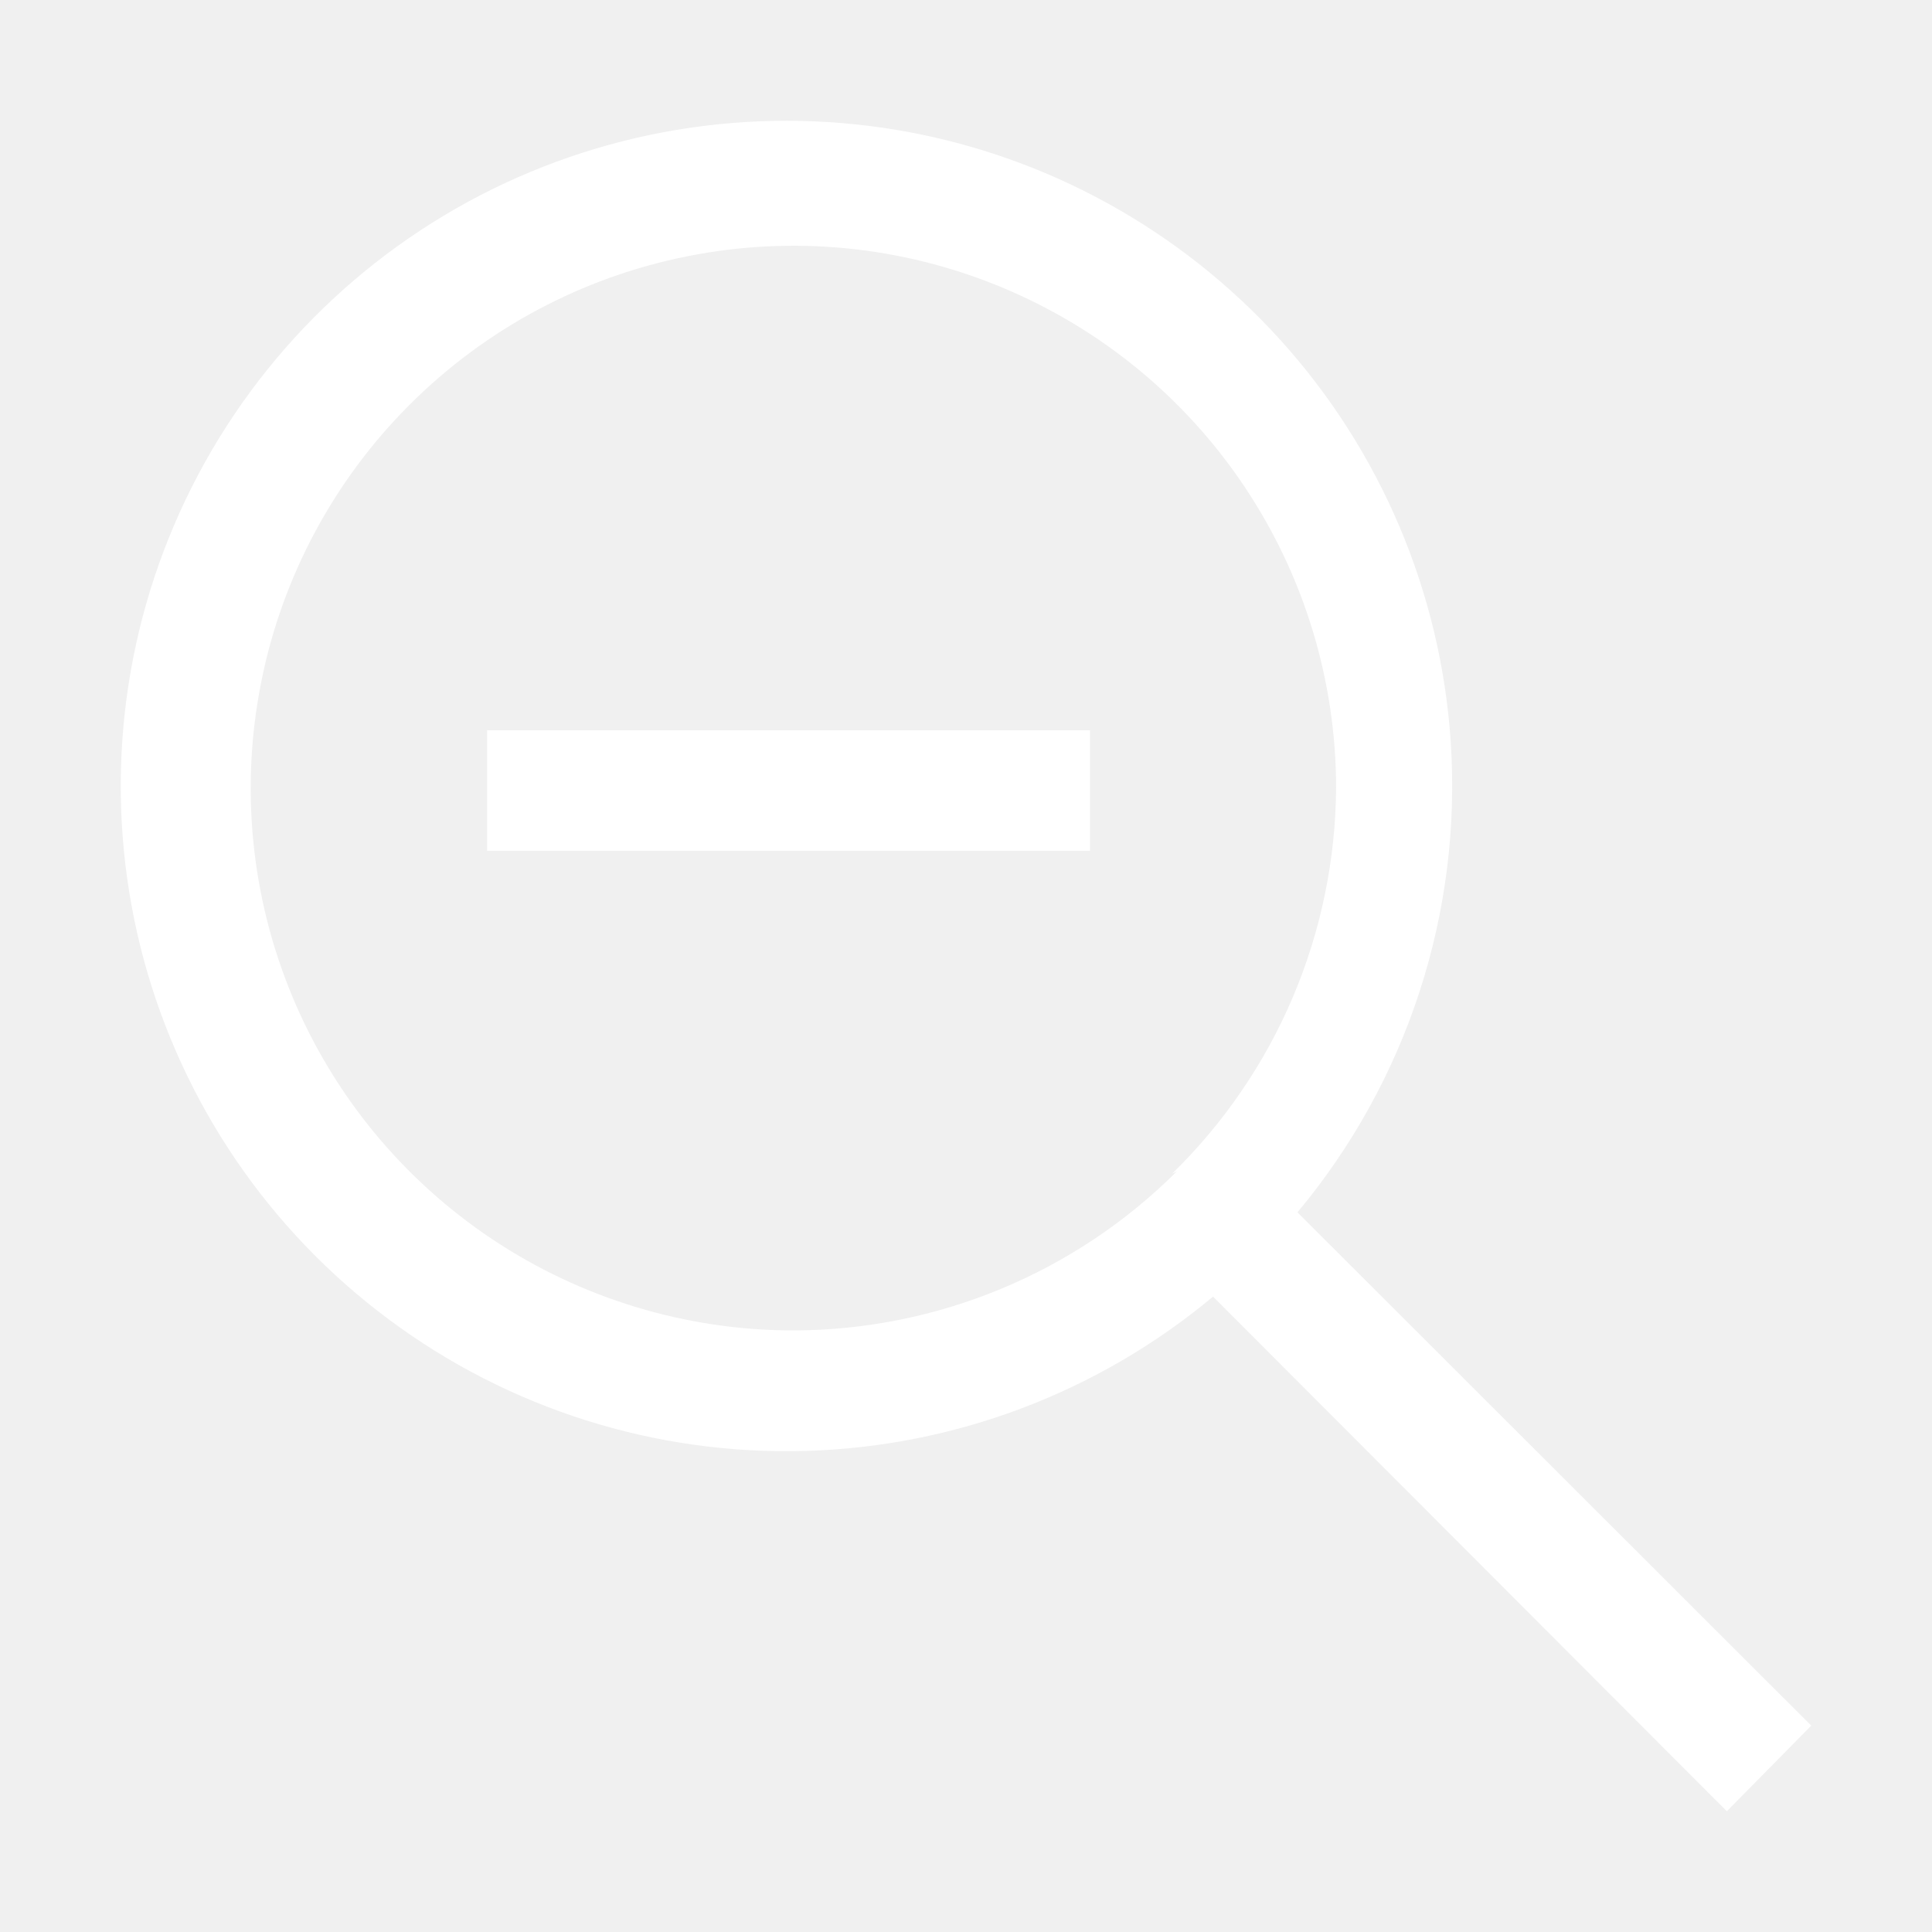
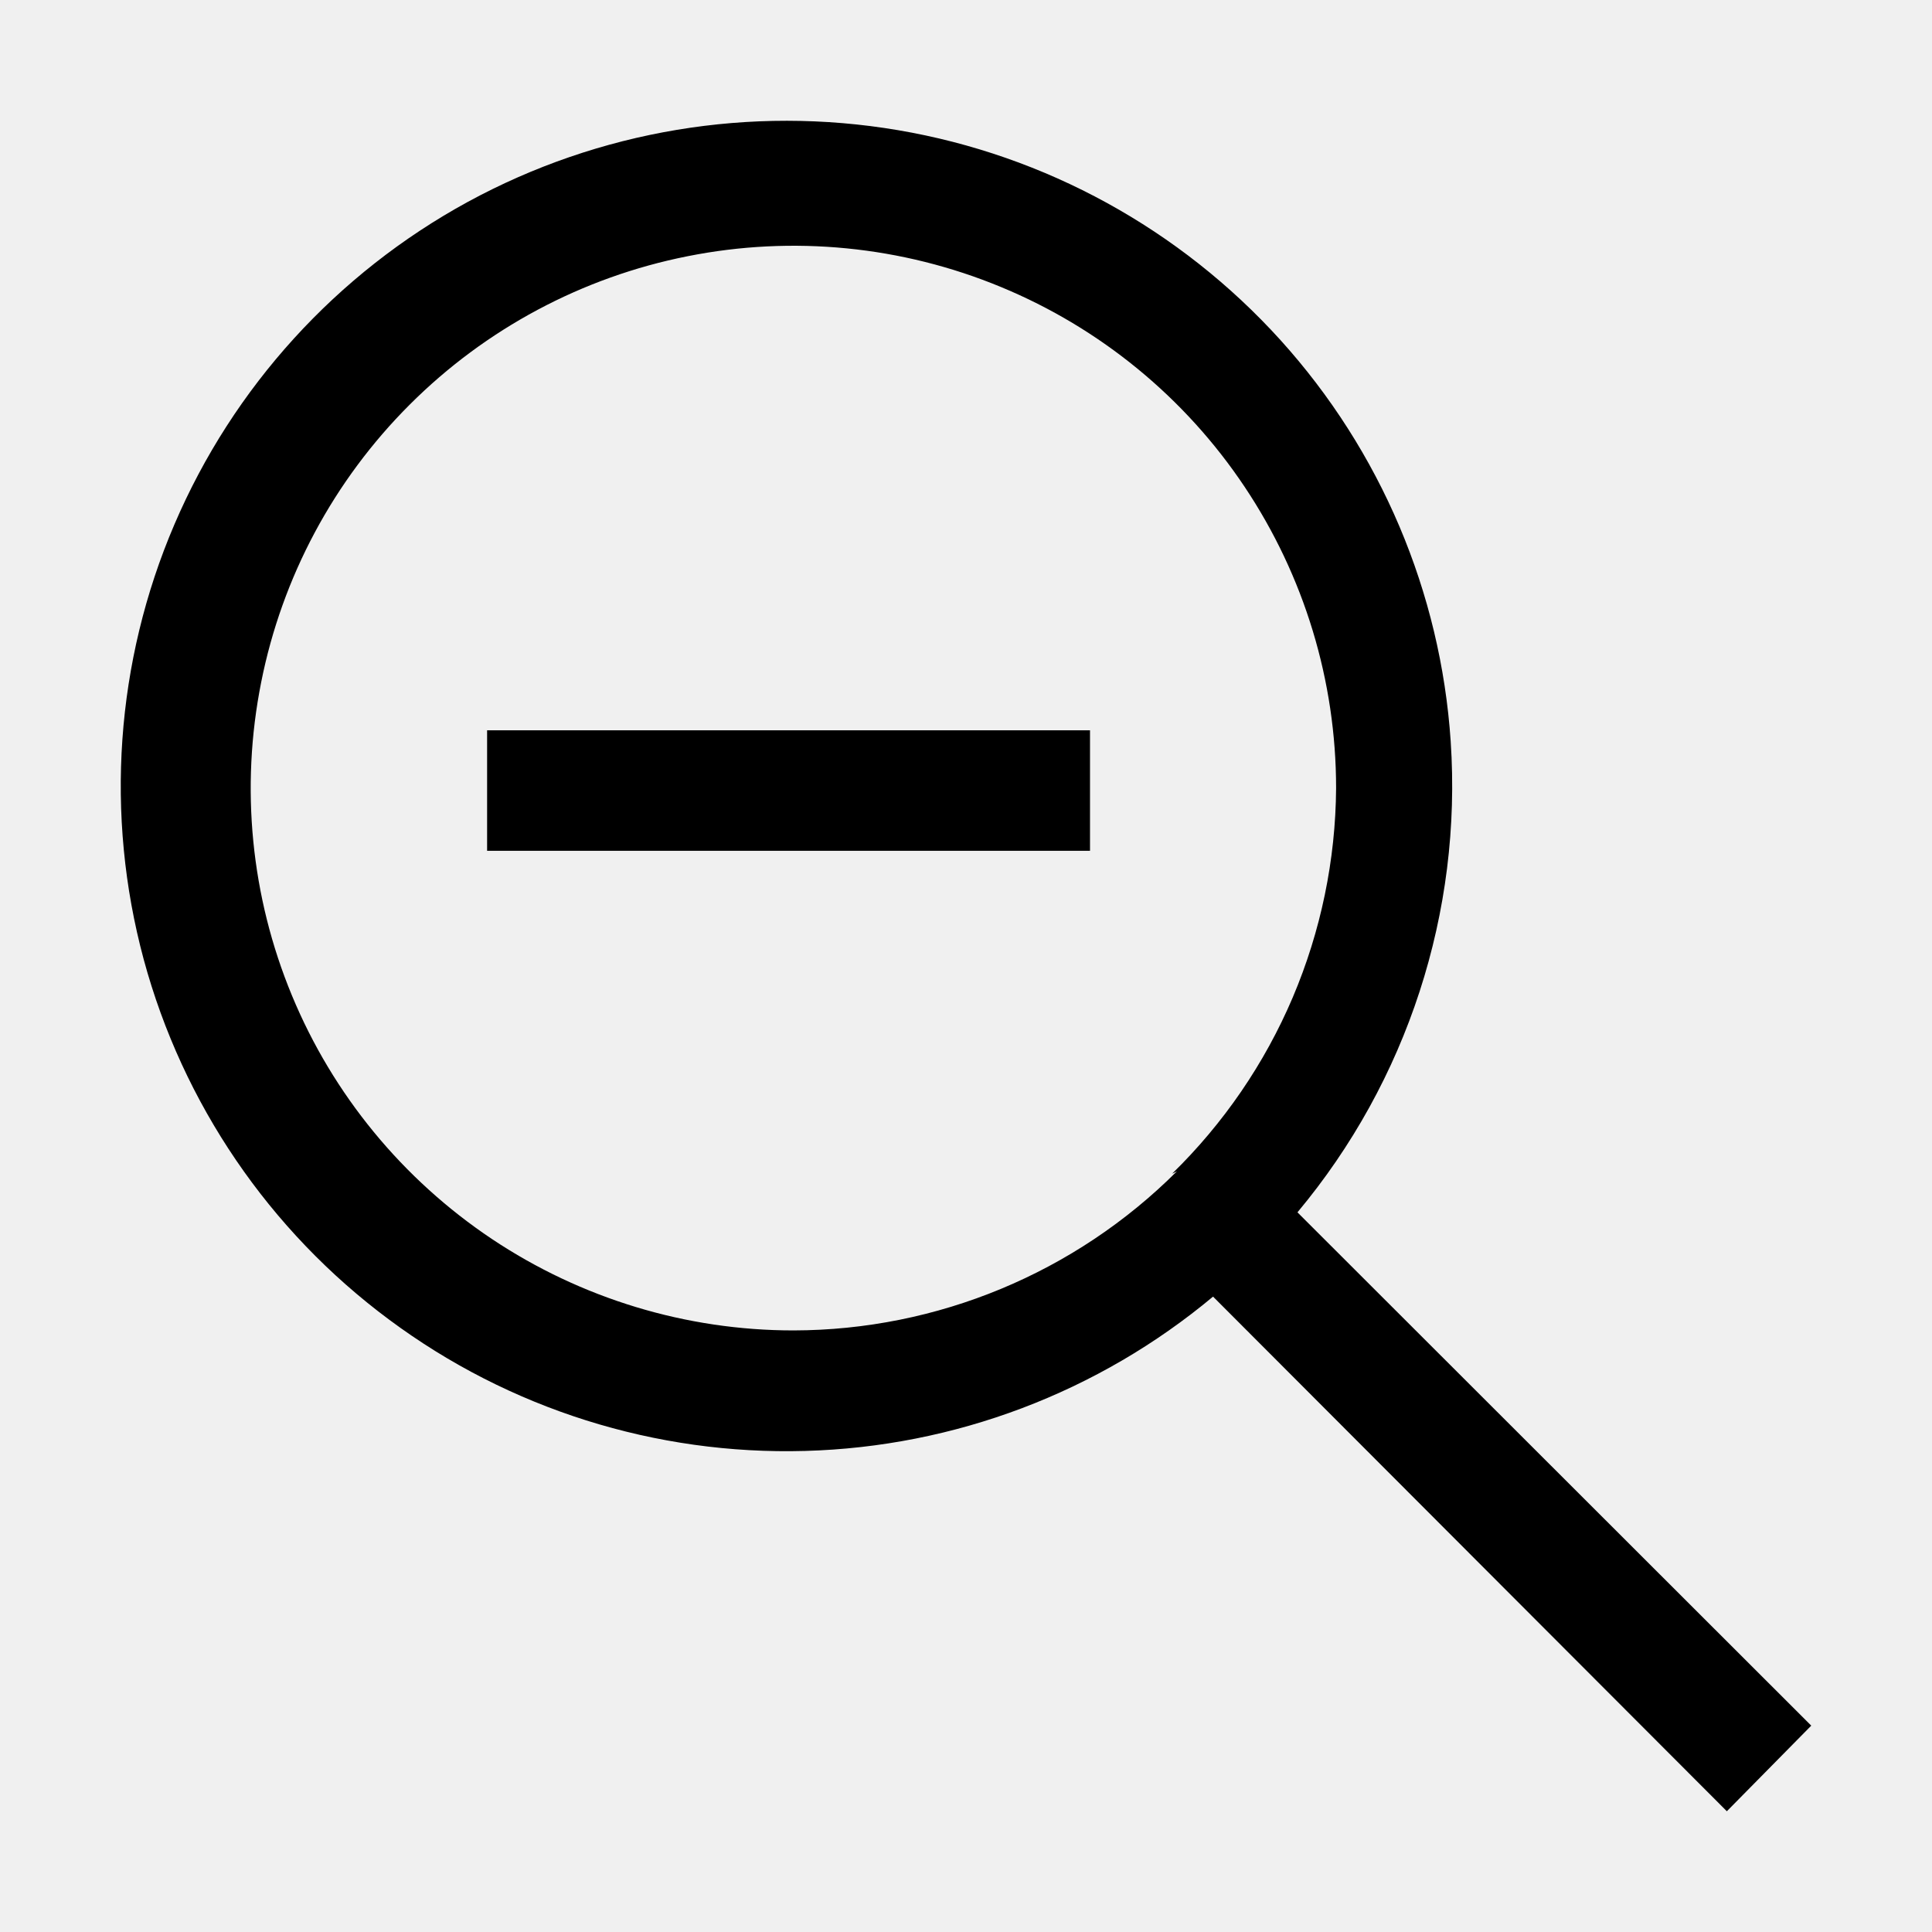
- <svg xmlns="http://www.w3.org/2000/svg" width="16" height="16" viewBox="0 0 16 16" fill="none">
-   <path fill-rule="evenodd" clip-rule="evenodd" d="M12.014 6.139C12.109 7.554 11.655 8.951 10.745 10.04L15 14.291L14.301 15L10.046 10.738C9.096 11.531 7.905 11.982 6.668 12.016C5.43 12.051 4.216 11.668 3.223 10.929C2.229 10.191 1.513 9.139 1.19 7.945C0.868 6.75 0.957 5.481 1.444 4.344C1.931 3.206 2.787 2.265 3.874 1.672C4.961 1.08 6.216 0.871 7.437 1.078C8.658 1.285 9.773 1.898 10.604 2.816C11.434 3.734 11.931 4.905 12.014 6.139ZM6.571 11.018C7.762 11.016 8.904 10.542 9.747 9.7L9.707 9.72C10.133 9.304 10.473 8.808 10.706 8.26C10.939 7.711 11.061 7.122 11.065 6.527C11.065 5.638 10.801 4.77 10.307 4.031C9.814 3.293 9.112 2.717 8.29 2.377C7.469 2.037 6.566 1.948 5.694 2.122C4.822 2.295 4.021 2.723 3.393 3.351C2.764 3.979 2.336 4.779 2.163 5.65C1.989 6.522 2.078 7.425 2.418 8.245C2.758 9.066 3.335 9.767 4.074 10.261C4.813 10.754 5.682 11.018 6.571 11.018ZM4.034 6.048H9.027V7.046H4.034V6.048Z" fill="white" />
+ <svg xmlns="http://www.w3.org/2000/svg" width="16" height="16" viewBox="0 0 16 16" fill="current">
+   <path fill-rule="evenodd" clip-rule="evenodd" d="M12.014 6.139C12.109 7.554 11.655 8.951 10.745 10.04L15 14.291L14.301 15L10.046 10.738C9.096 11.531 7.905 11.982 6.668 12.016C5.43 12.051 4.216 11.668 3.223 10.929C2.229 10.191 1.513 9.139 1.19 7.945C0.868 6.75 0.957 5.481 1.444 4.344C1.931 3.206 2.787 2.265 3.874 1.672C4.961 1.08 6.216 0.871 7.437 1.078C8.658 1.285 9.773 1.898 10.604 2.816C11.434 3.734 11.931 4.905 12.014 6.139ZM6.571 11.018C7.762 11.016 8.904 10.542 9.747 9.7L9.707 9.72C10.133 9.304 10.473 8.808 10.706 8.26C10.939 7.711 11.061 7.122 11.065 6.527C11.065 5.638 10.801 4.77 10.307 4.031C9.814 3.293 9.112 2.717 8.29 2.377C7.469 2.037 6.566 1.948 5.694 2.122C4.822 2.295 4.021 2.723 3.393 3.351C2.764 3.979 2.336 4.779 2.163 5.65C1.989 6.522 2.078 7.425 2.418 8.245C2.758 9.066 3.335 9.767 4.074 10.261C4.813 10.754 5.682 11.018 6.571 11.018ZM4.034 6.048H9.027V7.046H4.034V6.048Z" fill="current" />
</svg>
